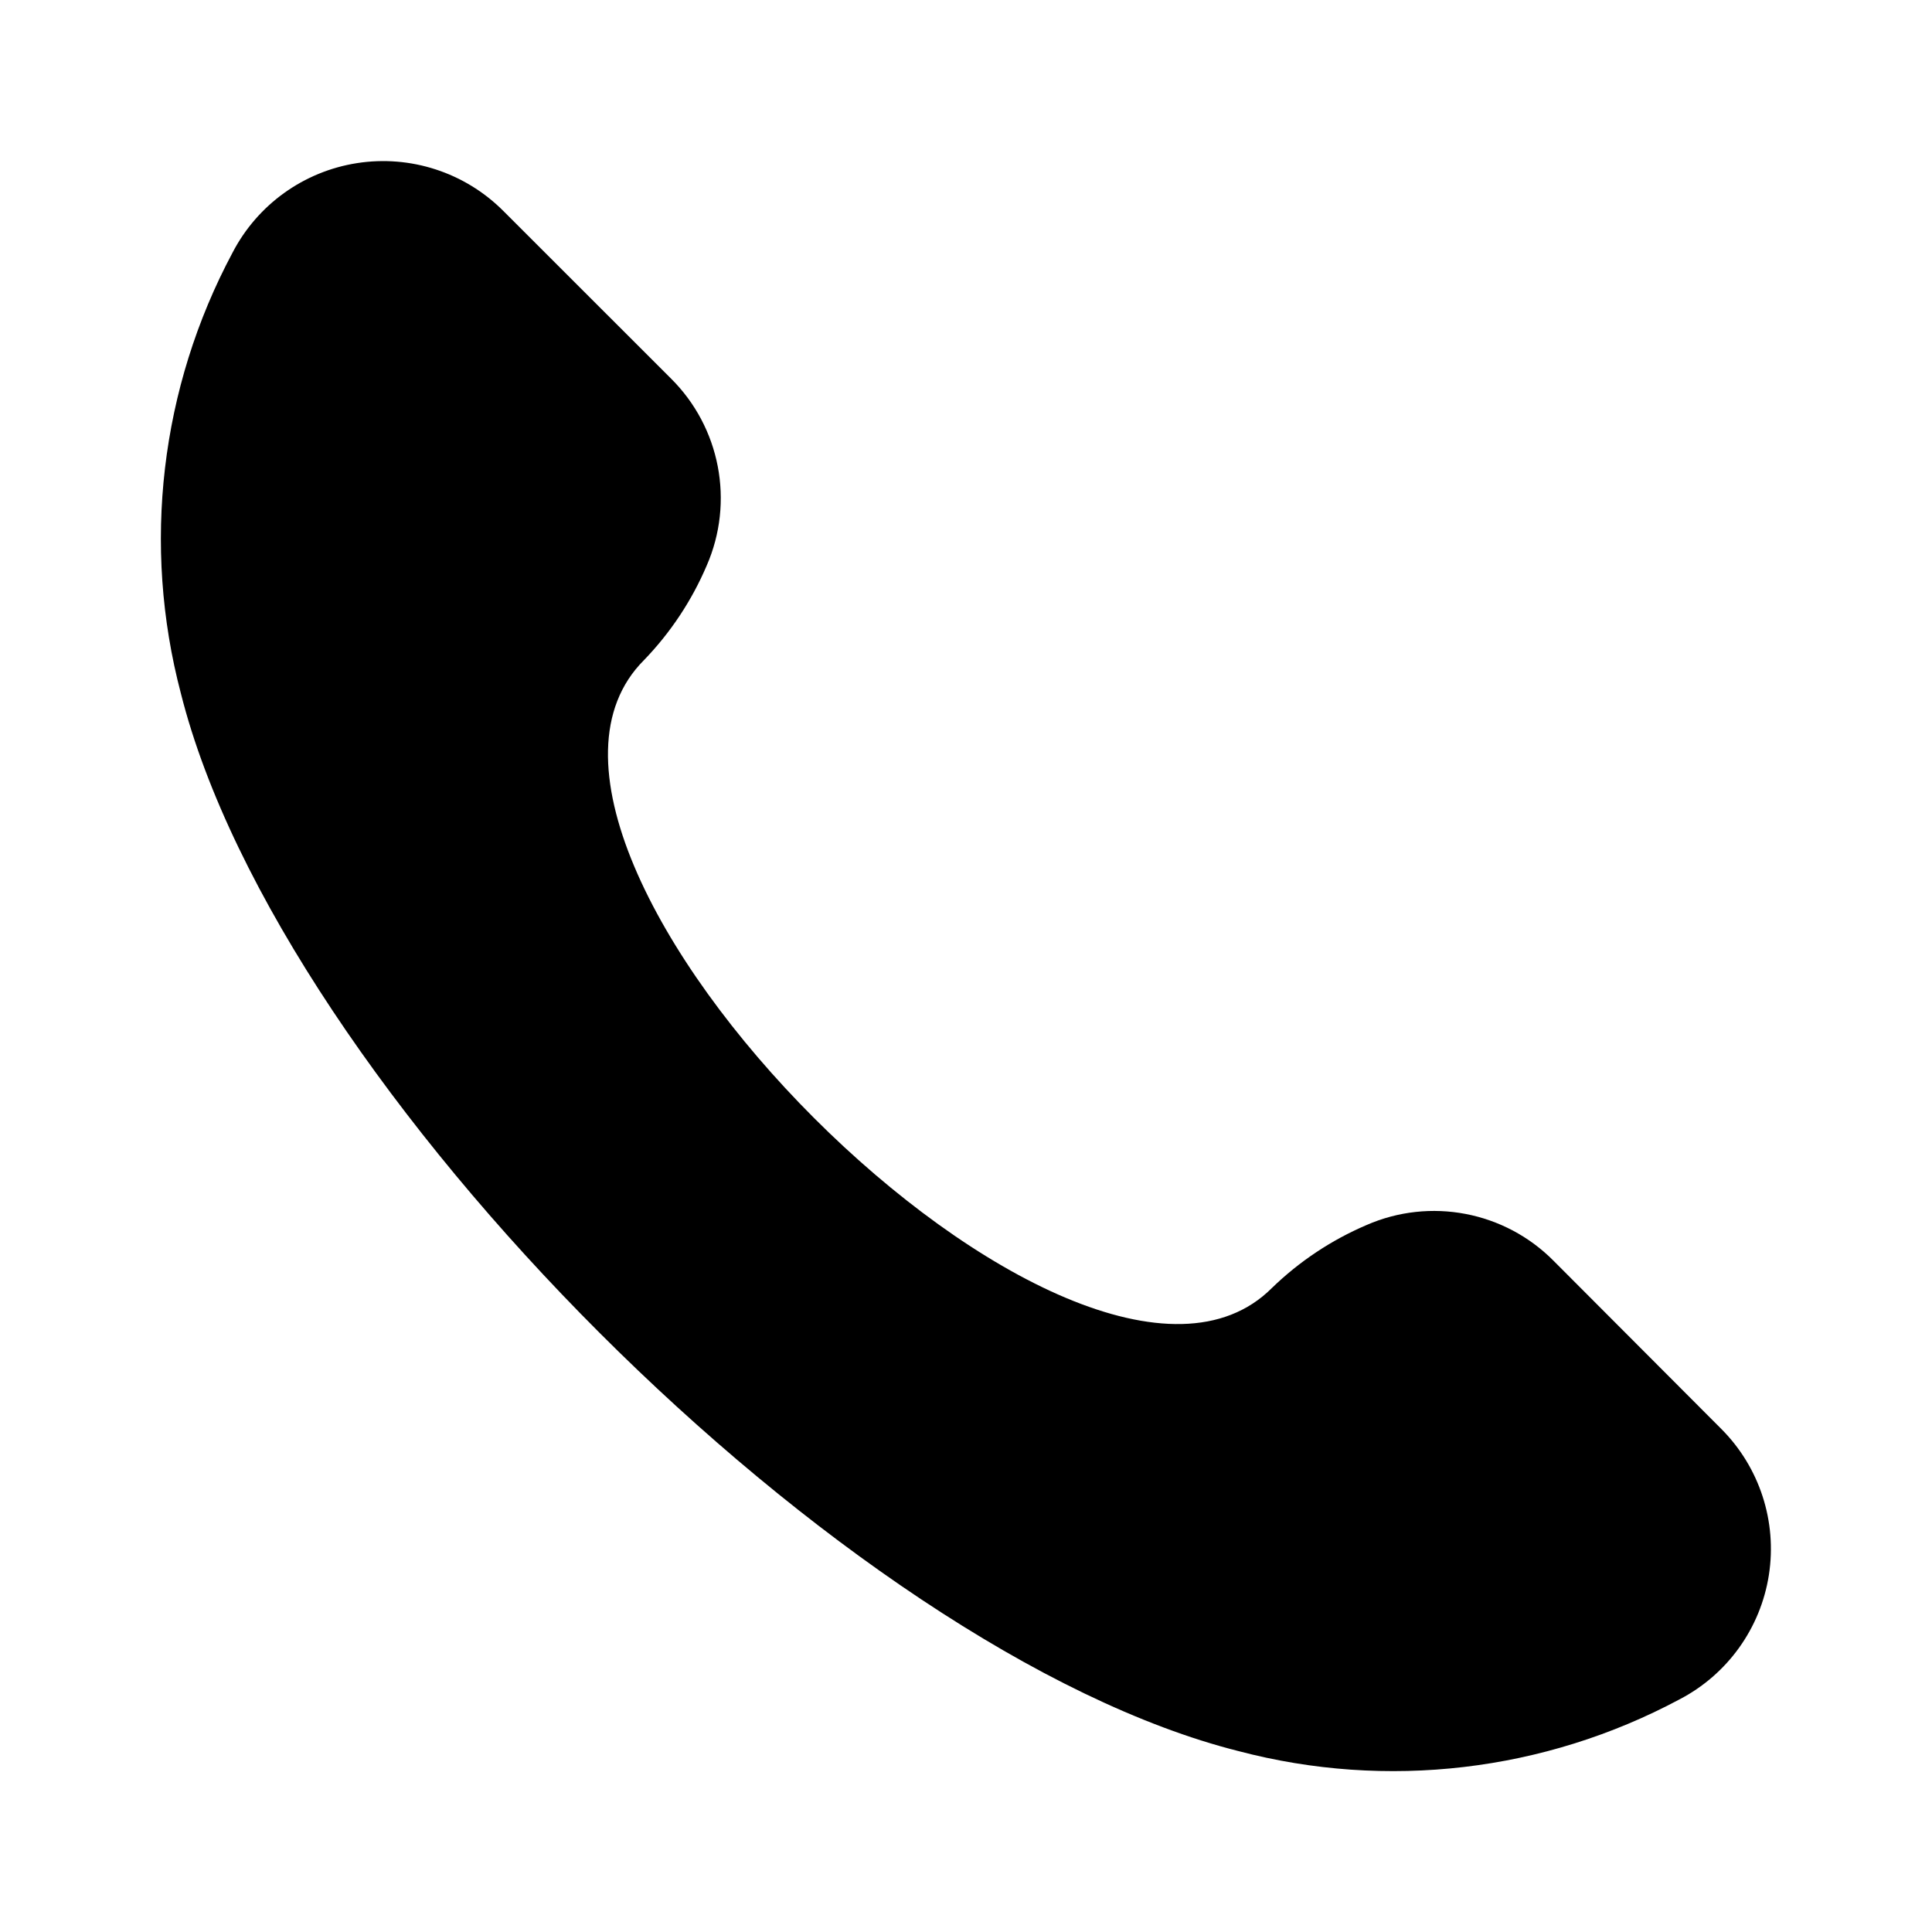
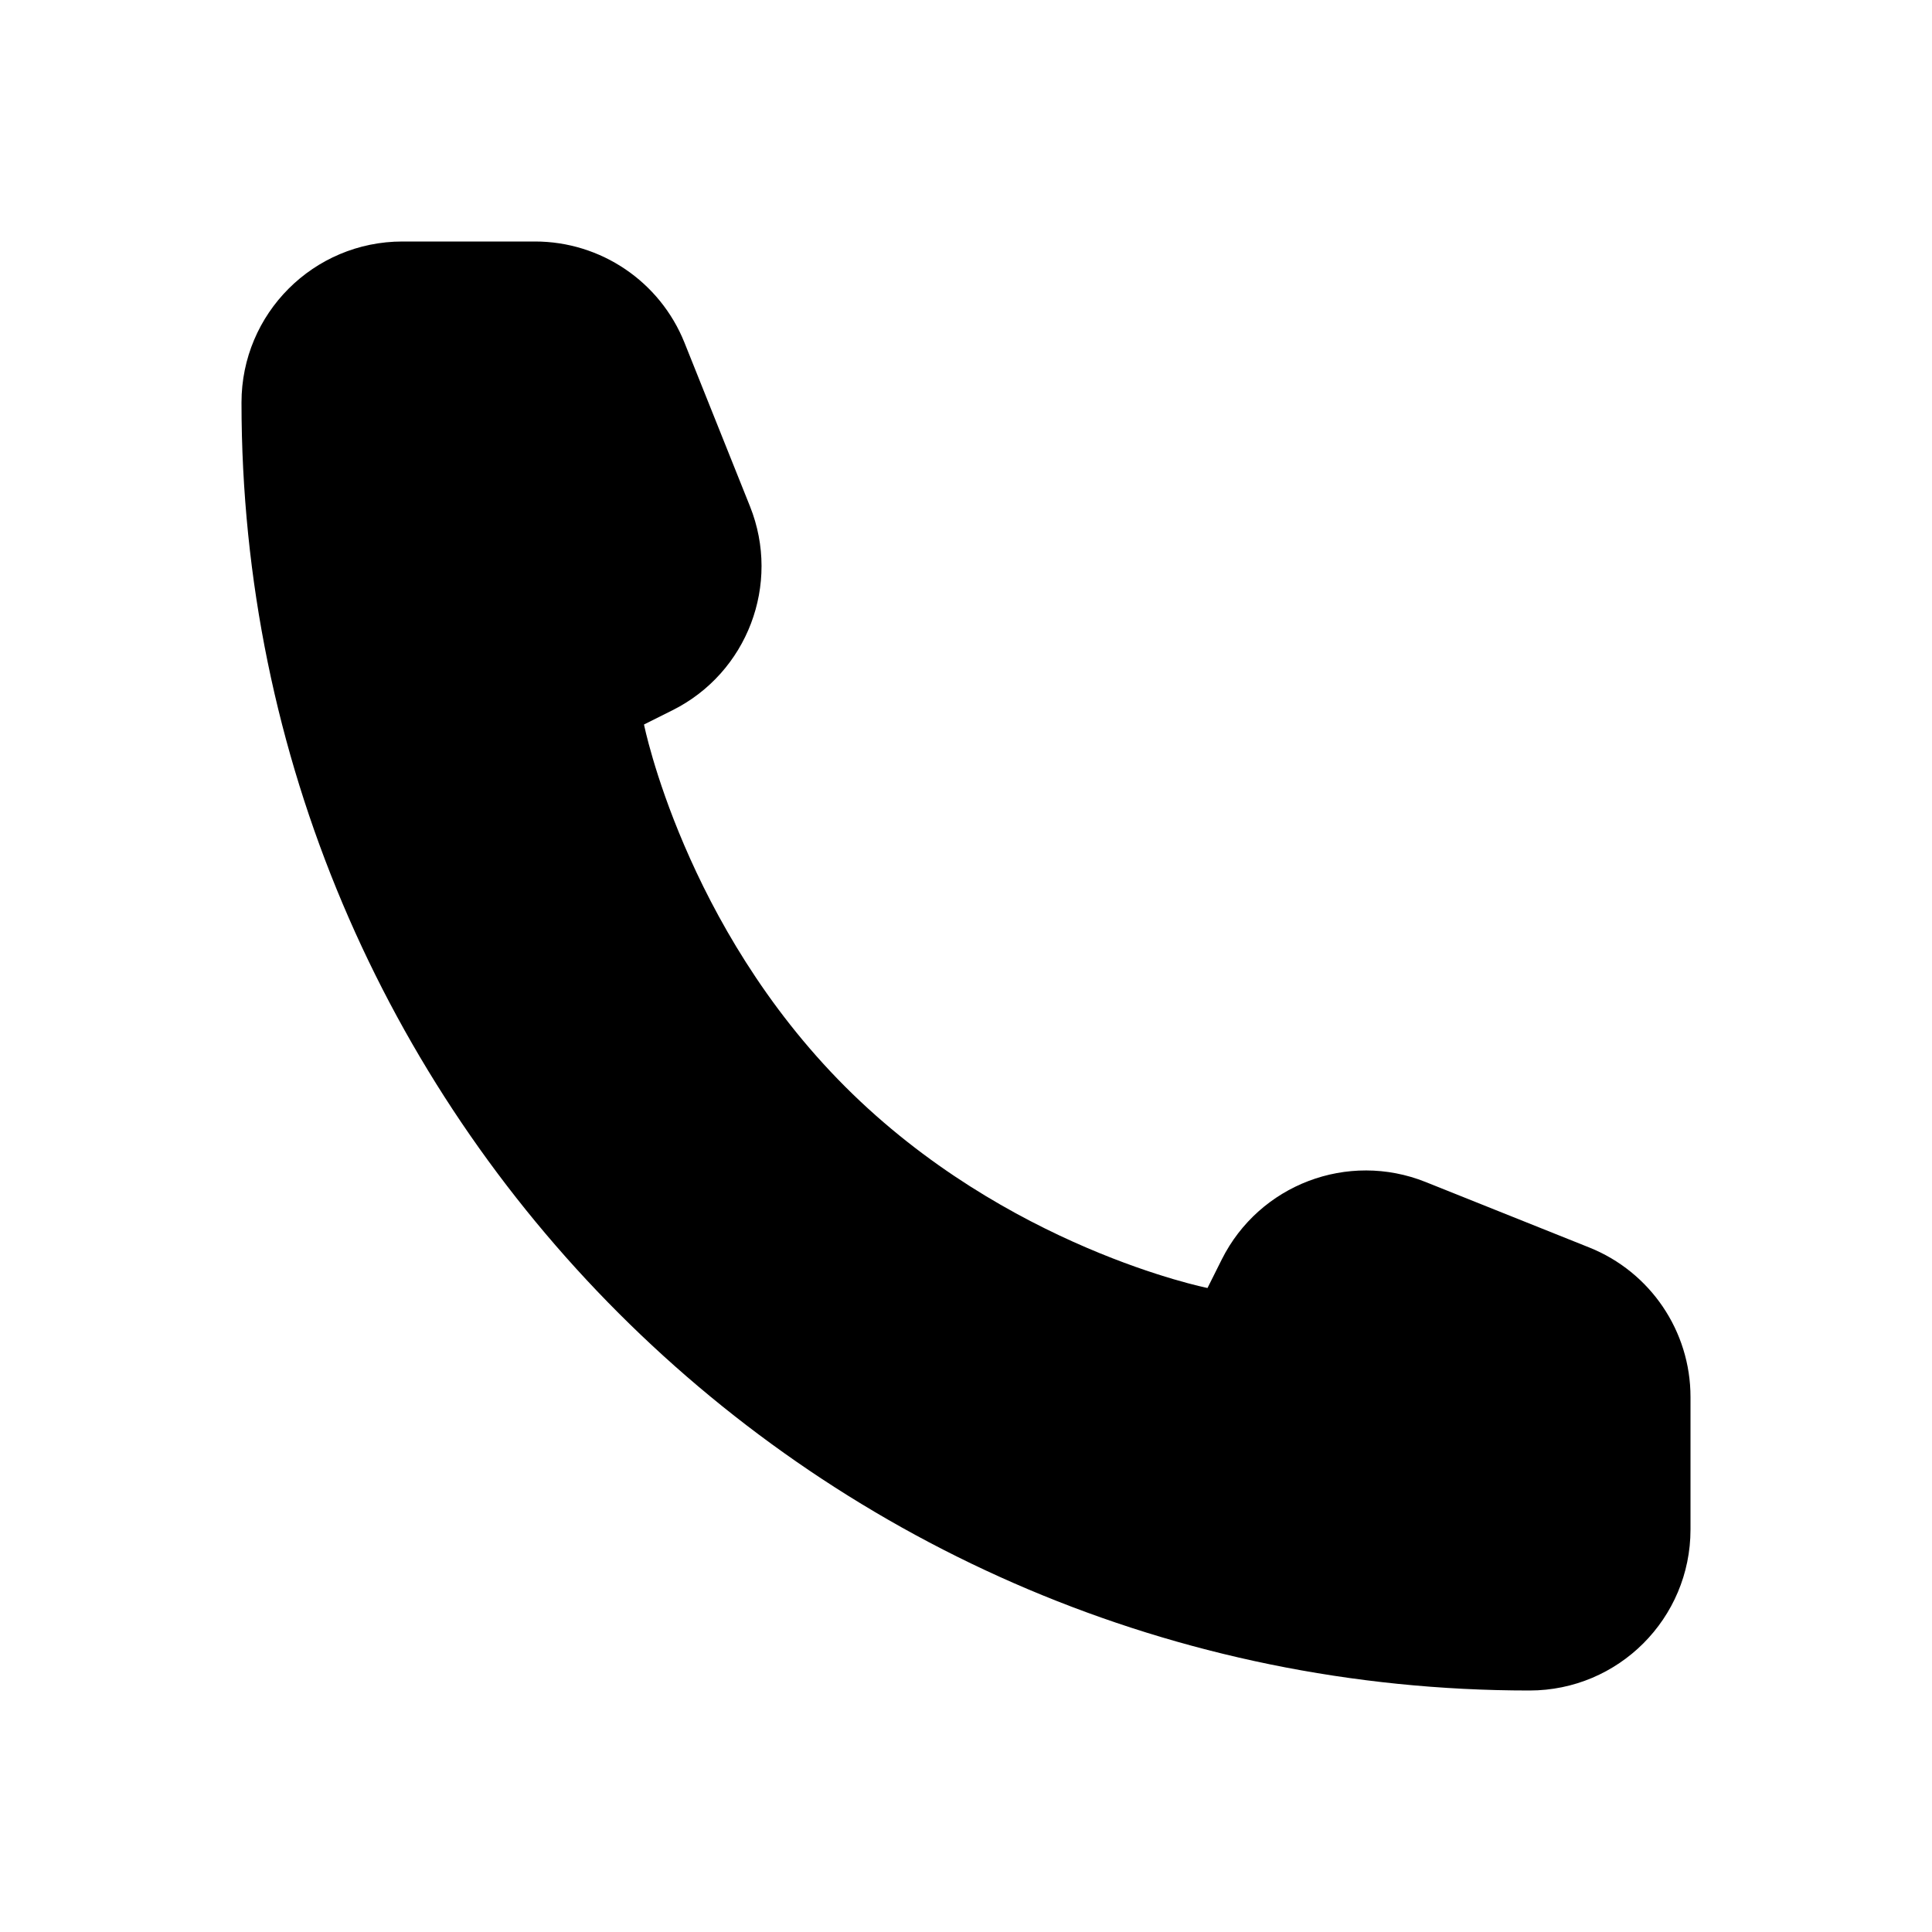
- <svg xmlns="http://www.w3.org/2000/svg" fill="#000000" width="800px" height="800px" viewBox="0 0 24 24">
-   <path d="M21.384,17.752a2.108,2.108,0,0,1-.522,3.359,7.543,7.543,0,0,1-5.476.642C10.5,20.523,3.477,13.5,2.247,8.614a7.543,7.543,0,0,1,.642-5.476,2.108,2.108,0,0,1,3.359-.522L8.333,4.7a2.094,2.094,0,0,1,.445,2.328A3.877,3.877,0,0,1,8,8.2c-2.384,2.384,5.417,10.185,7.8,7.8a3.877,3.877,0,0,1,1.173-.781,2.092,2.092,0,0,1,2.328.445Z" />
+ <svg xmlns="http://www.w3.org/2000/svg" fill="none" height="512" viewBox="0 0 24 24" width="512">
+   <path d="m21 19v-1.646c0-.818-.498-1.553-1.257-1.857l-2.034-.814c-.966-.386-2.066.032-2.532.963l-.177.354s-2.5-.5-4.5-2.5-2.5-4.5-2.5-4.5l.354-.177c.93-.465 1.349-1.566.963-2.532l-.814-2.034c-.304-.759-1.039-1.257-1.857-1.257h-1.646c-1.105 0-2 .895-2 2 0 8.837 7.163 16 16 16 1.105 0 2-.895 2-2z" fill="rgb(0,0,0)" />
</svg>
